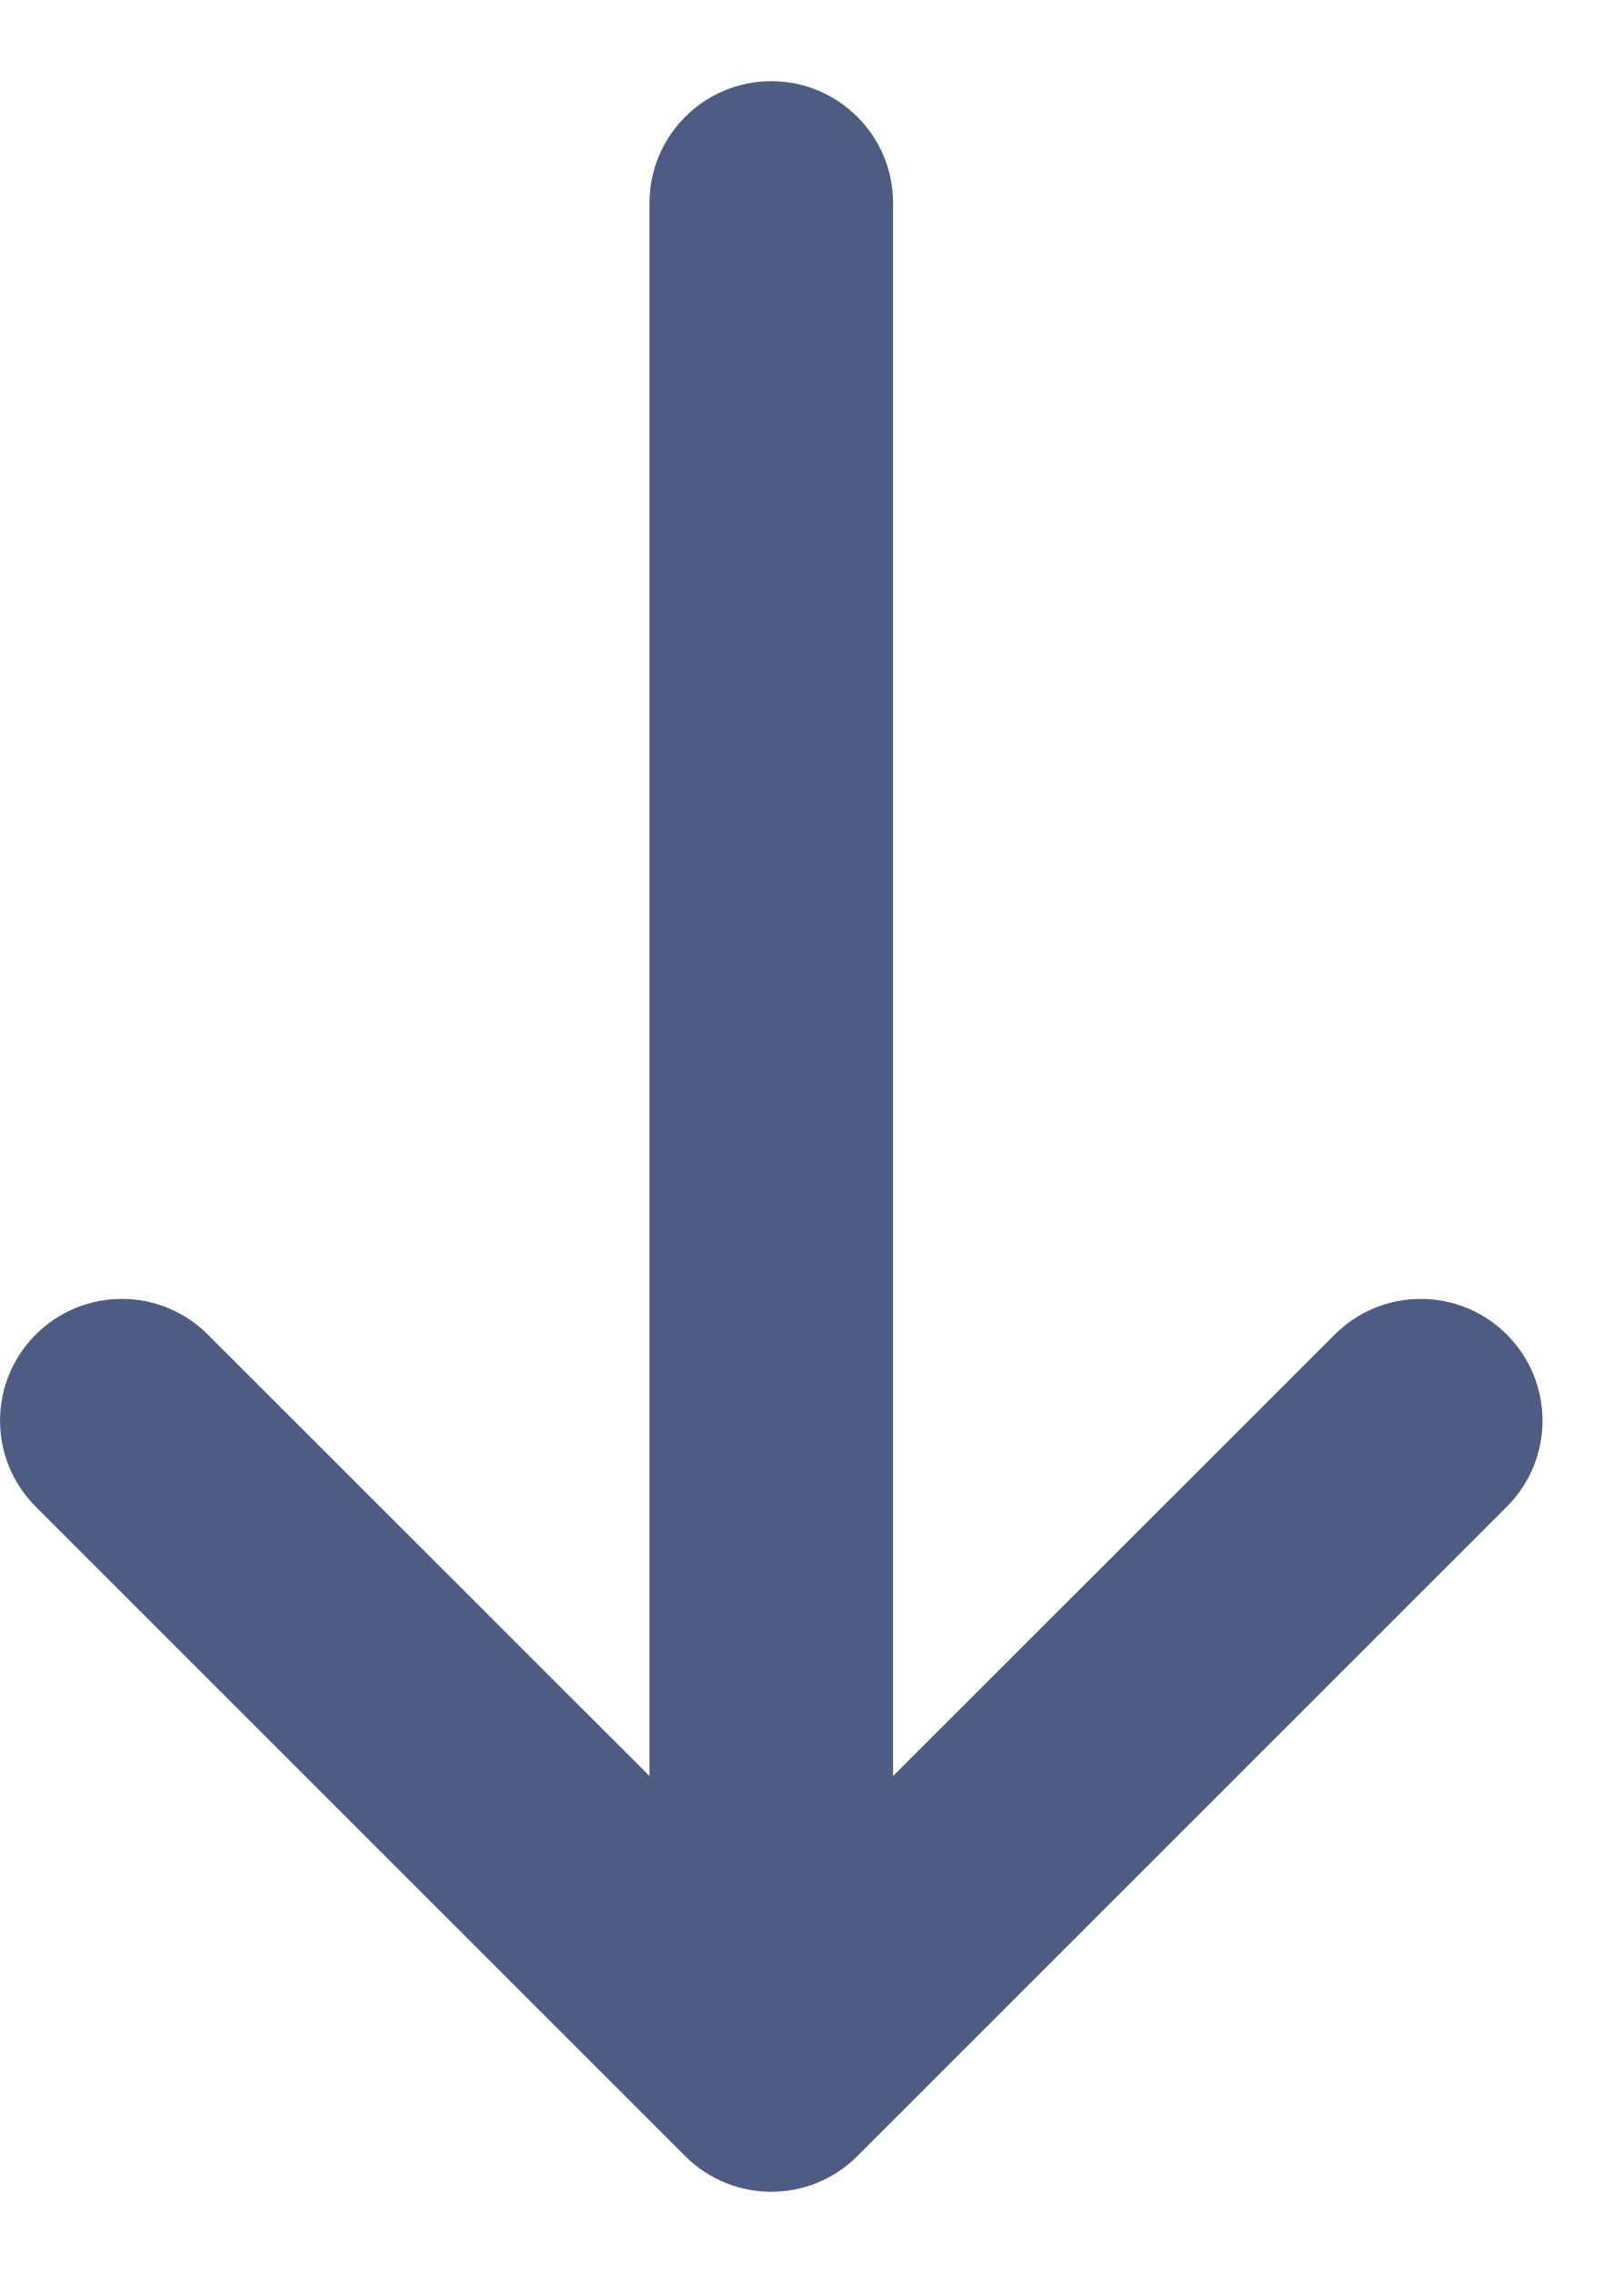
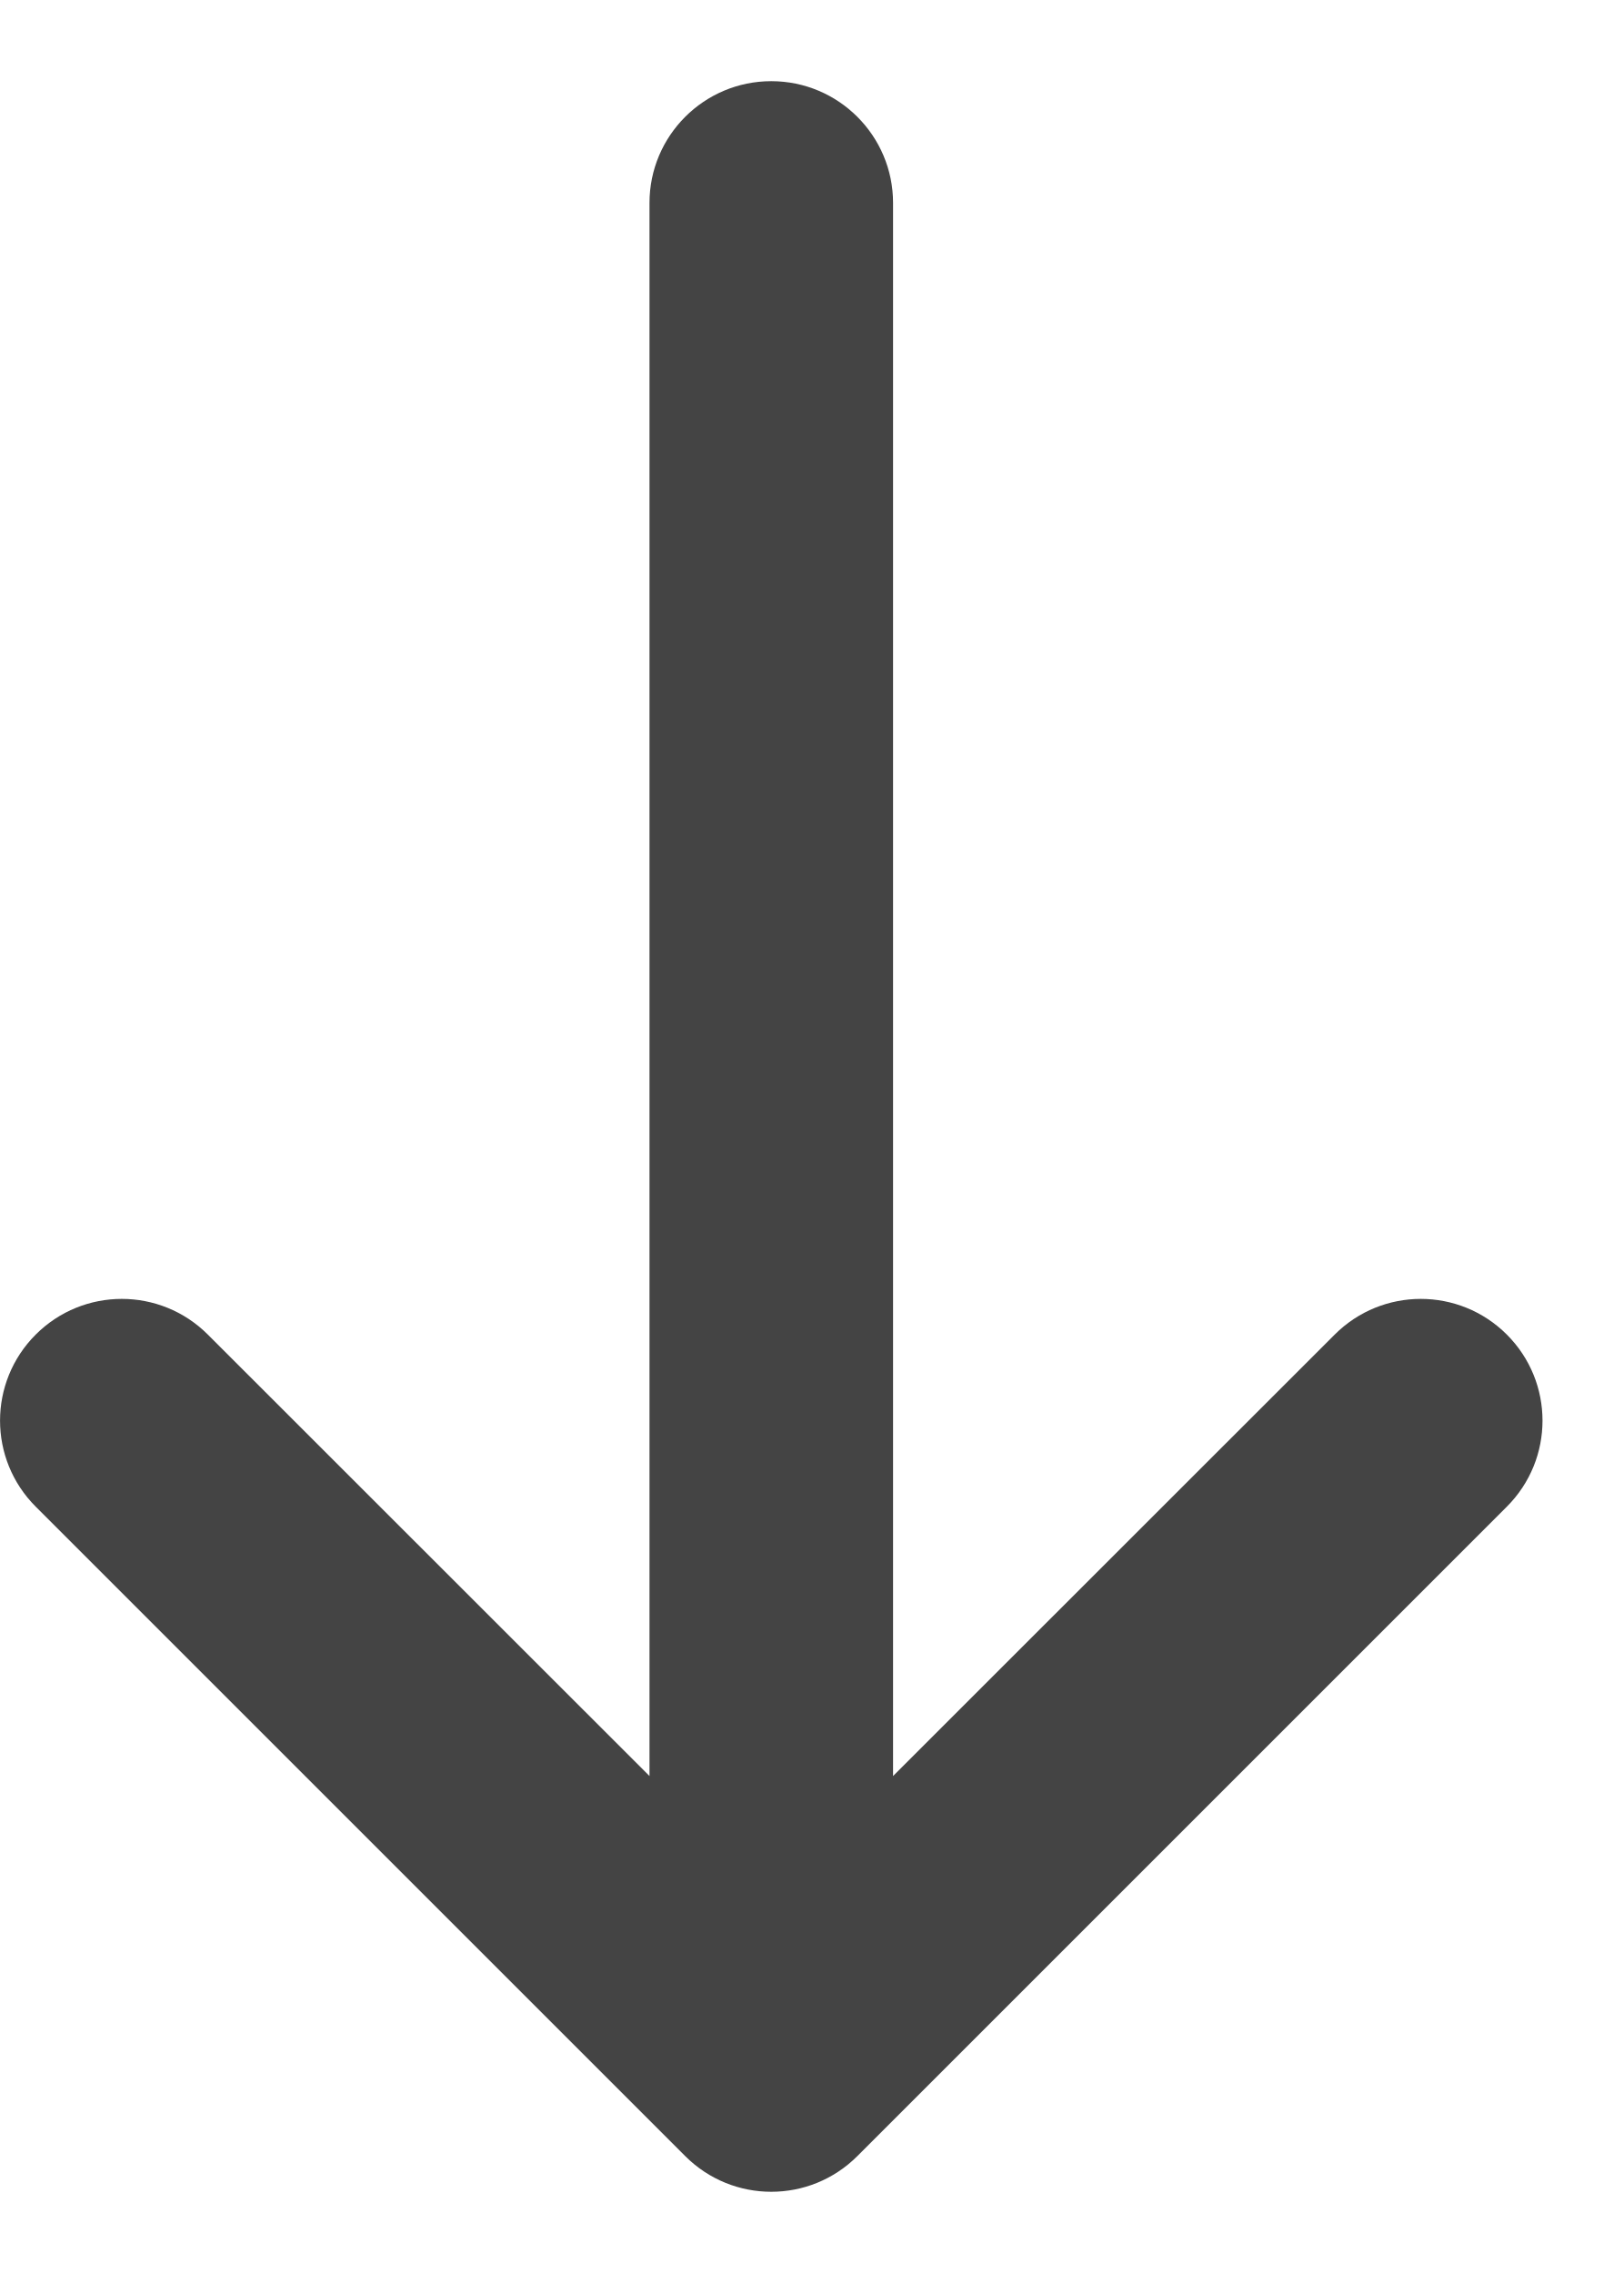
<svg xmlns="http://www.w3.org/2000/svg" width="10" height="14" viewBox="0 0 10 14" fill="none">
-   <path d="M5.5 10.939L8.22 8.22C8.513 7.927 8.987 7.927 9.28 8.22C9.573 8.513 9.573 8.987 9.28 9.28L5.28 13.28C4.987 13.573 4.513 13.573 4.22 13.28L0.22 9.28C-0.073 8.987 -0.073 8.513 0.22 8.22C0.513 7.927 0.987 7.927 1.28 8.22L4 10.939L4 1.25C4 0.836 4.336 0.5 4.75 0.5C5.164 0.5 5.5 0.836 5.5 1.25L5.5 10.939Z" fill="#4E5B83" />
+   <path d="M5.5 10.939L8.22 8.22C8.513 7.927 8.987 7.927 9.28 8.22C9.573 8.513 9.573 8.987 9.28 9.28L5.28 13.28C4.987 13.573 4.513 13.573 4.22 13.28L0.22 9.28C-0.073 8.987 -0.073 8.513 0.22 8.22C0.513 7.927 0.987 7.927 1.28 8.22L4 10.939L4 1.25C4 0.836 4.336 0.5 4.75 0.5C5.164 0.5 5.5 0.836 5.5 1.25L5.5 10.939Z" fill="#444444" />
</svg>
